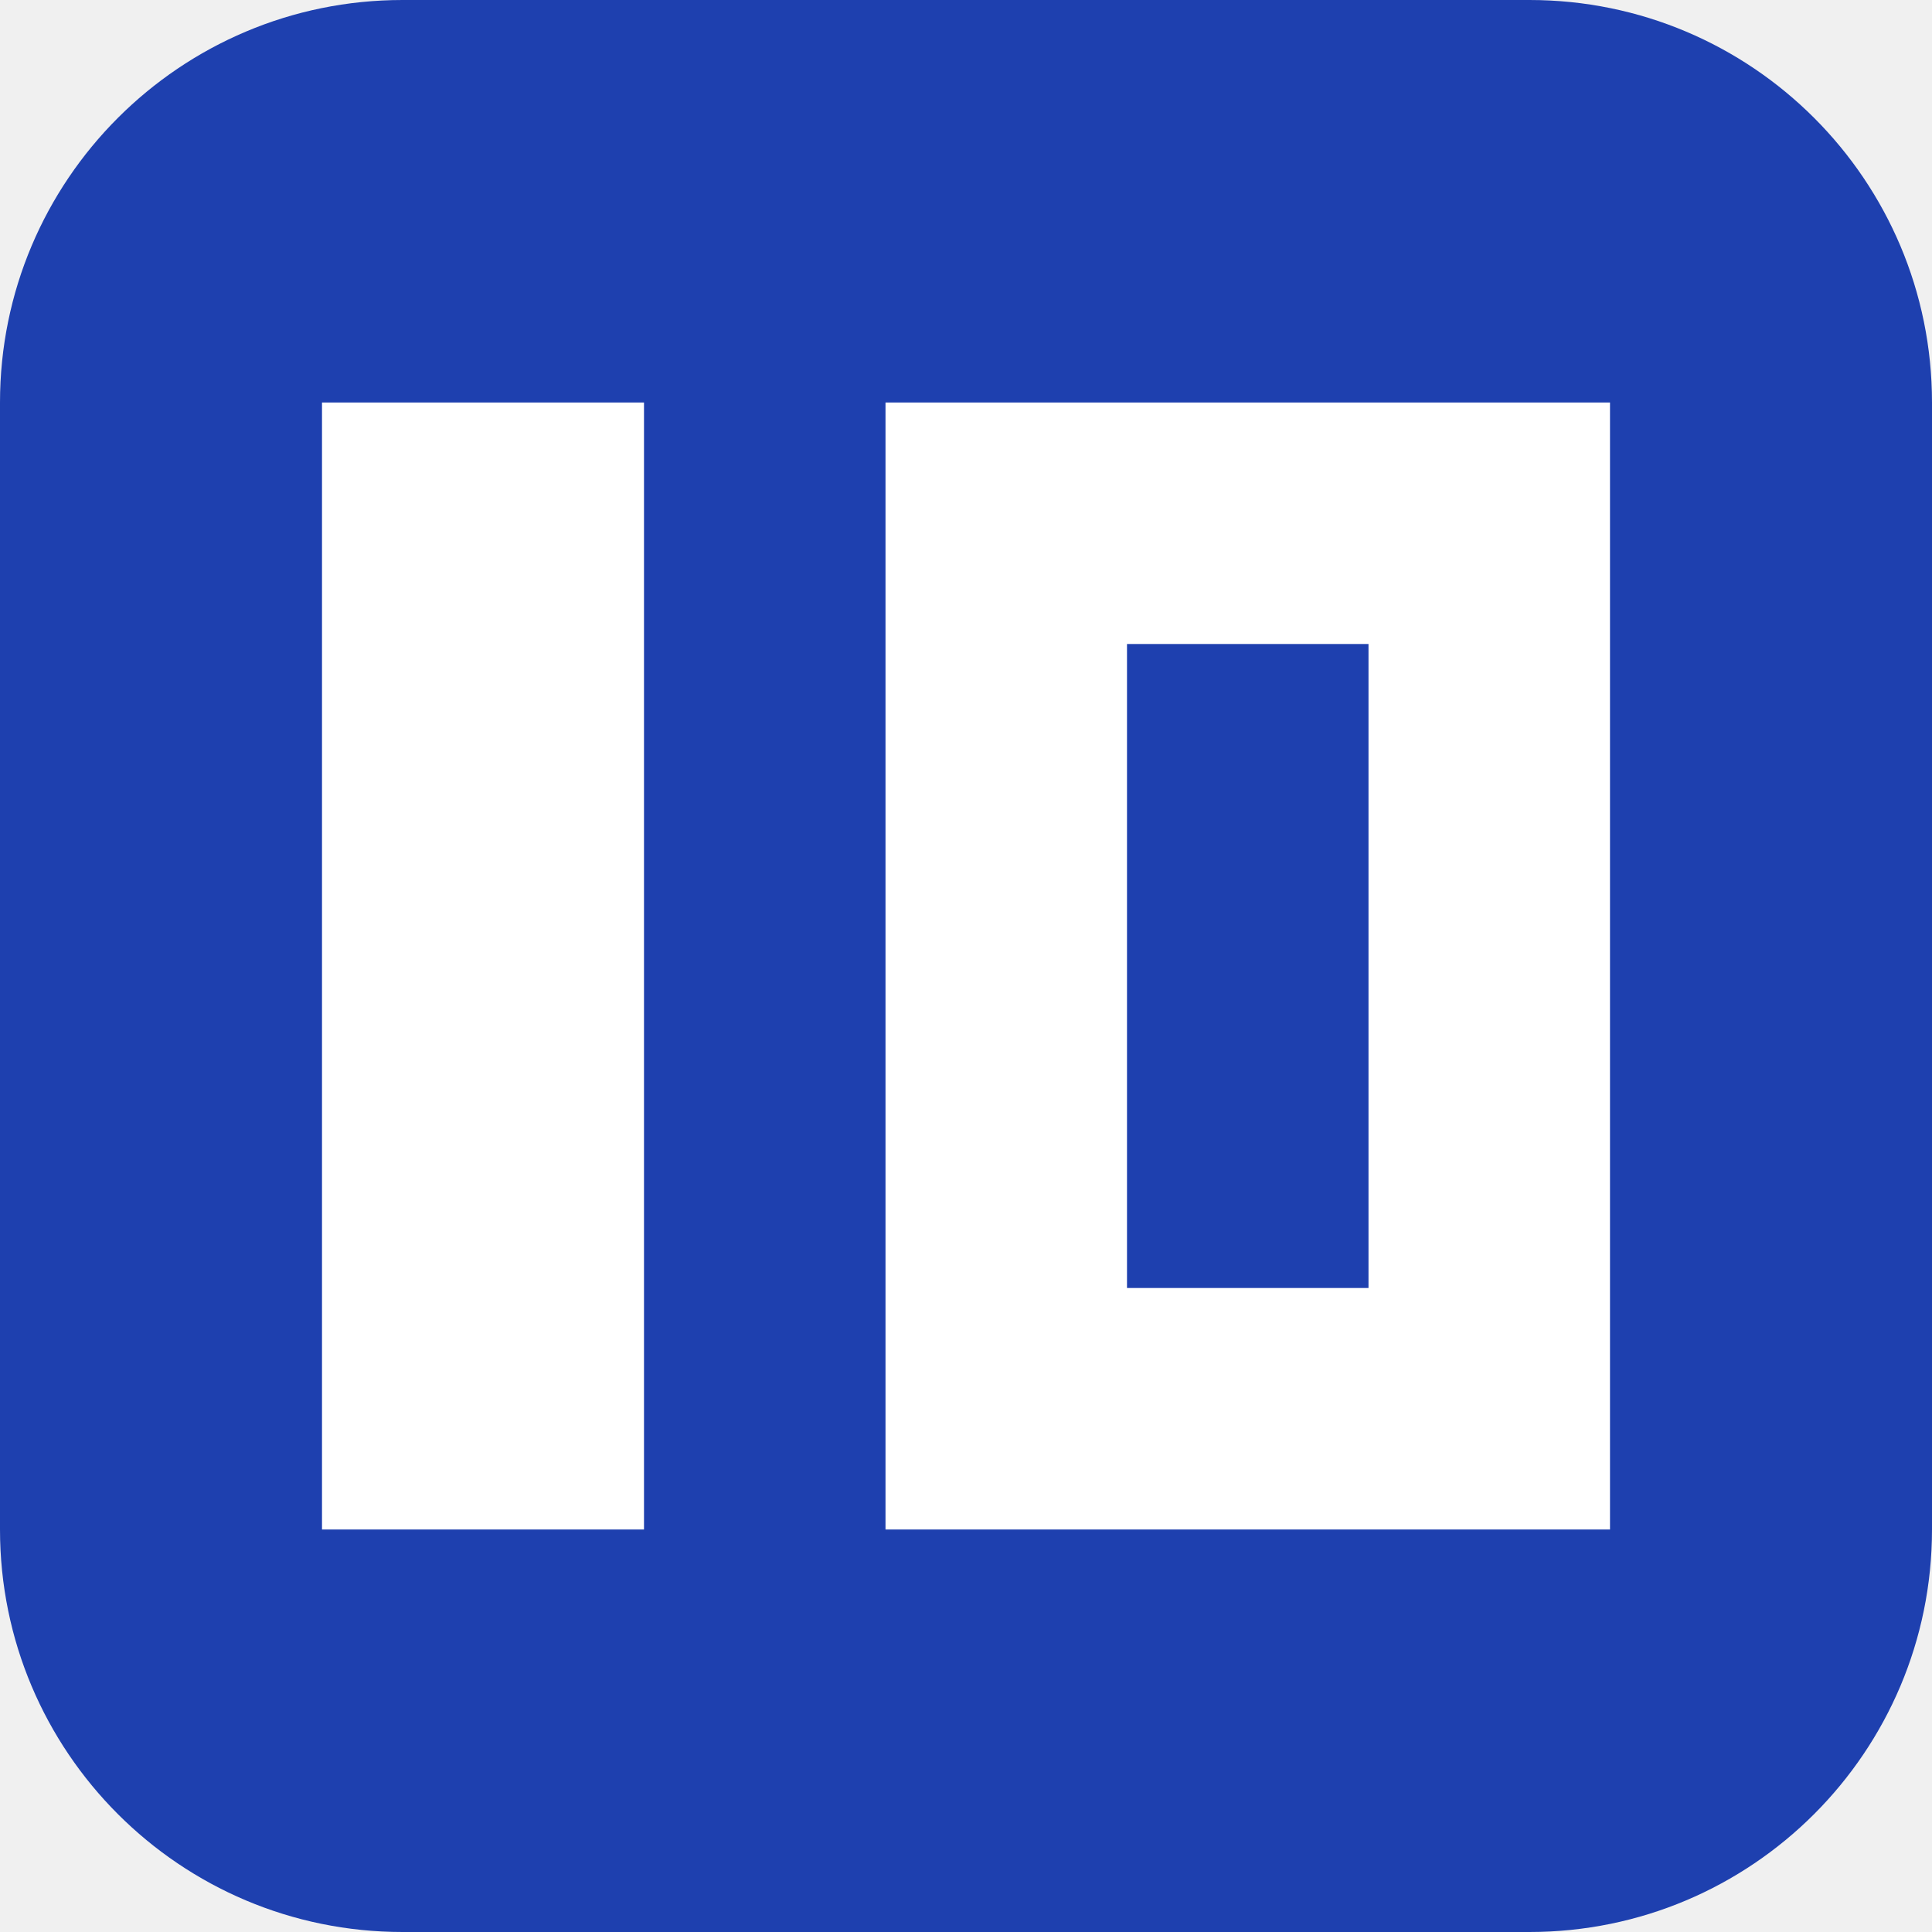
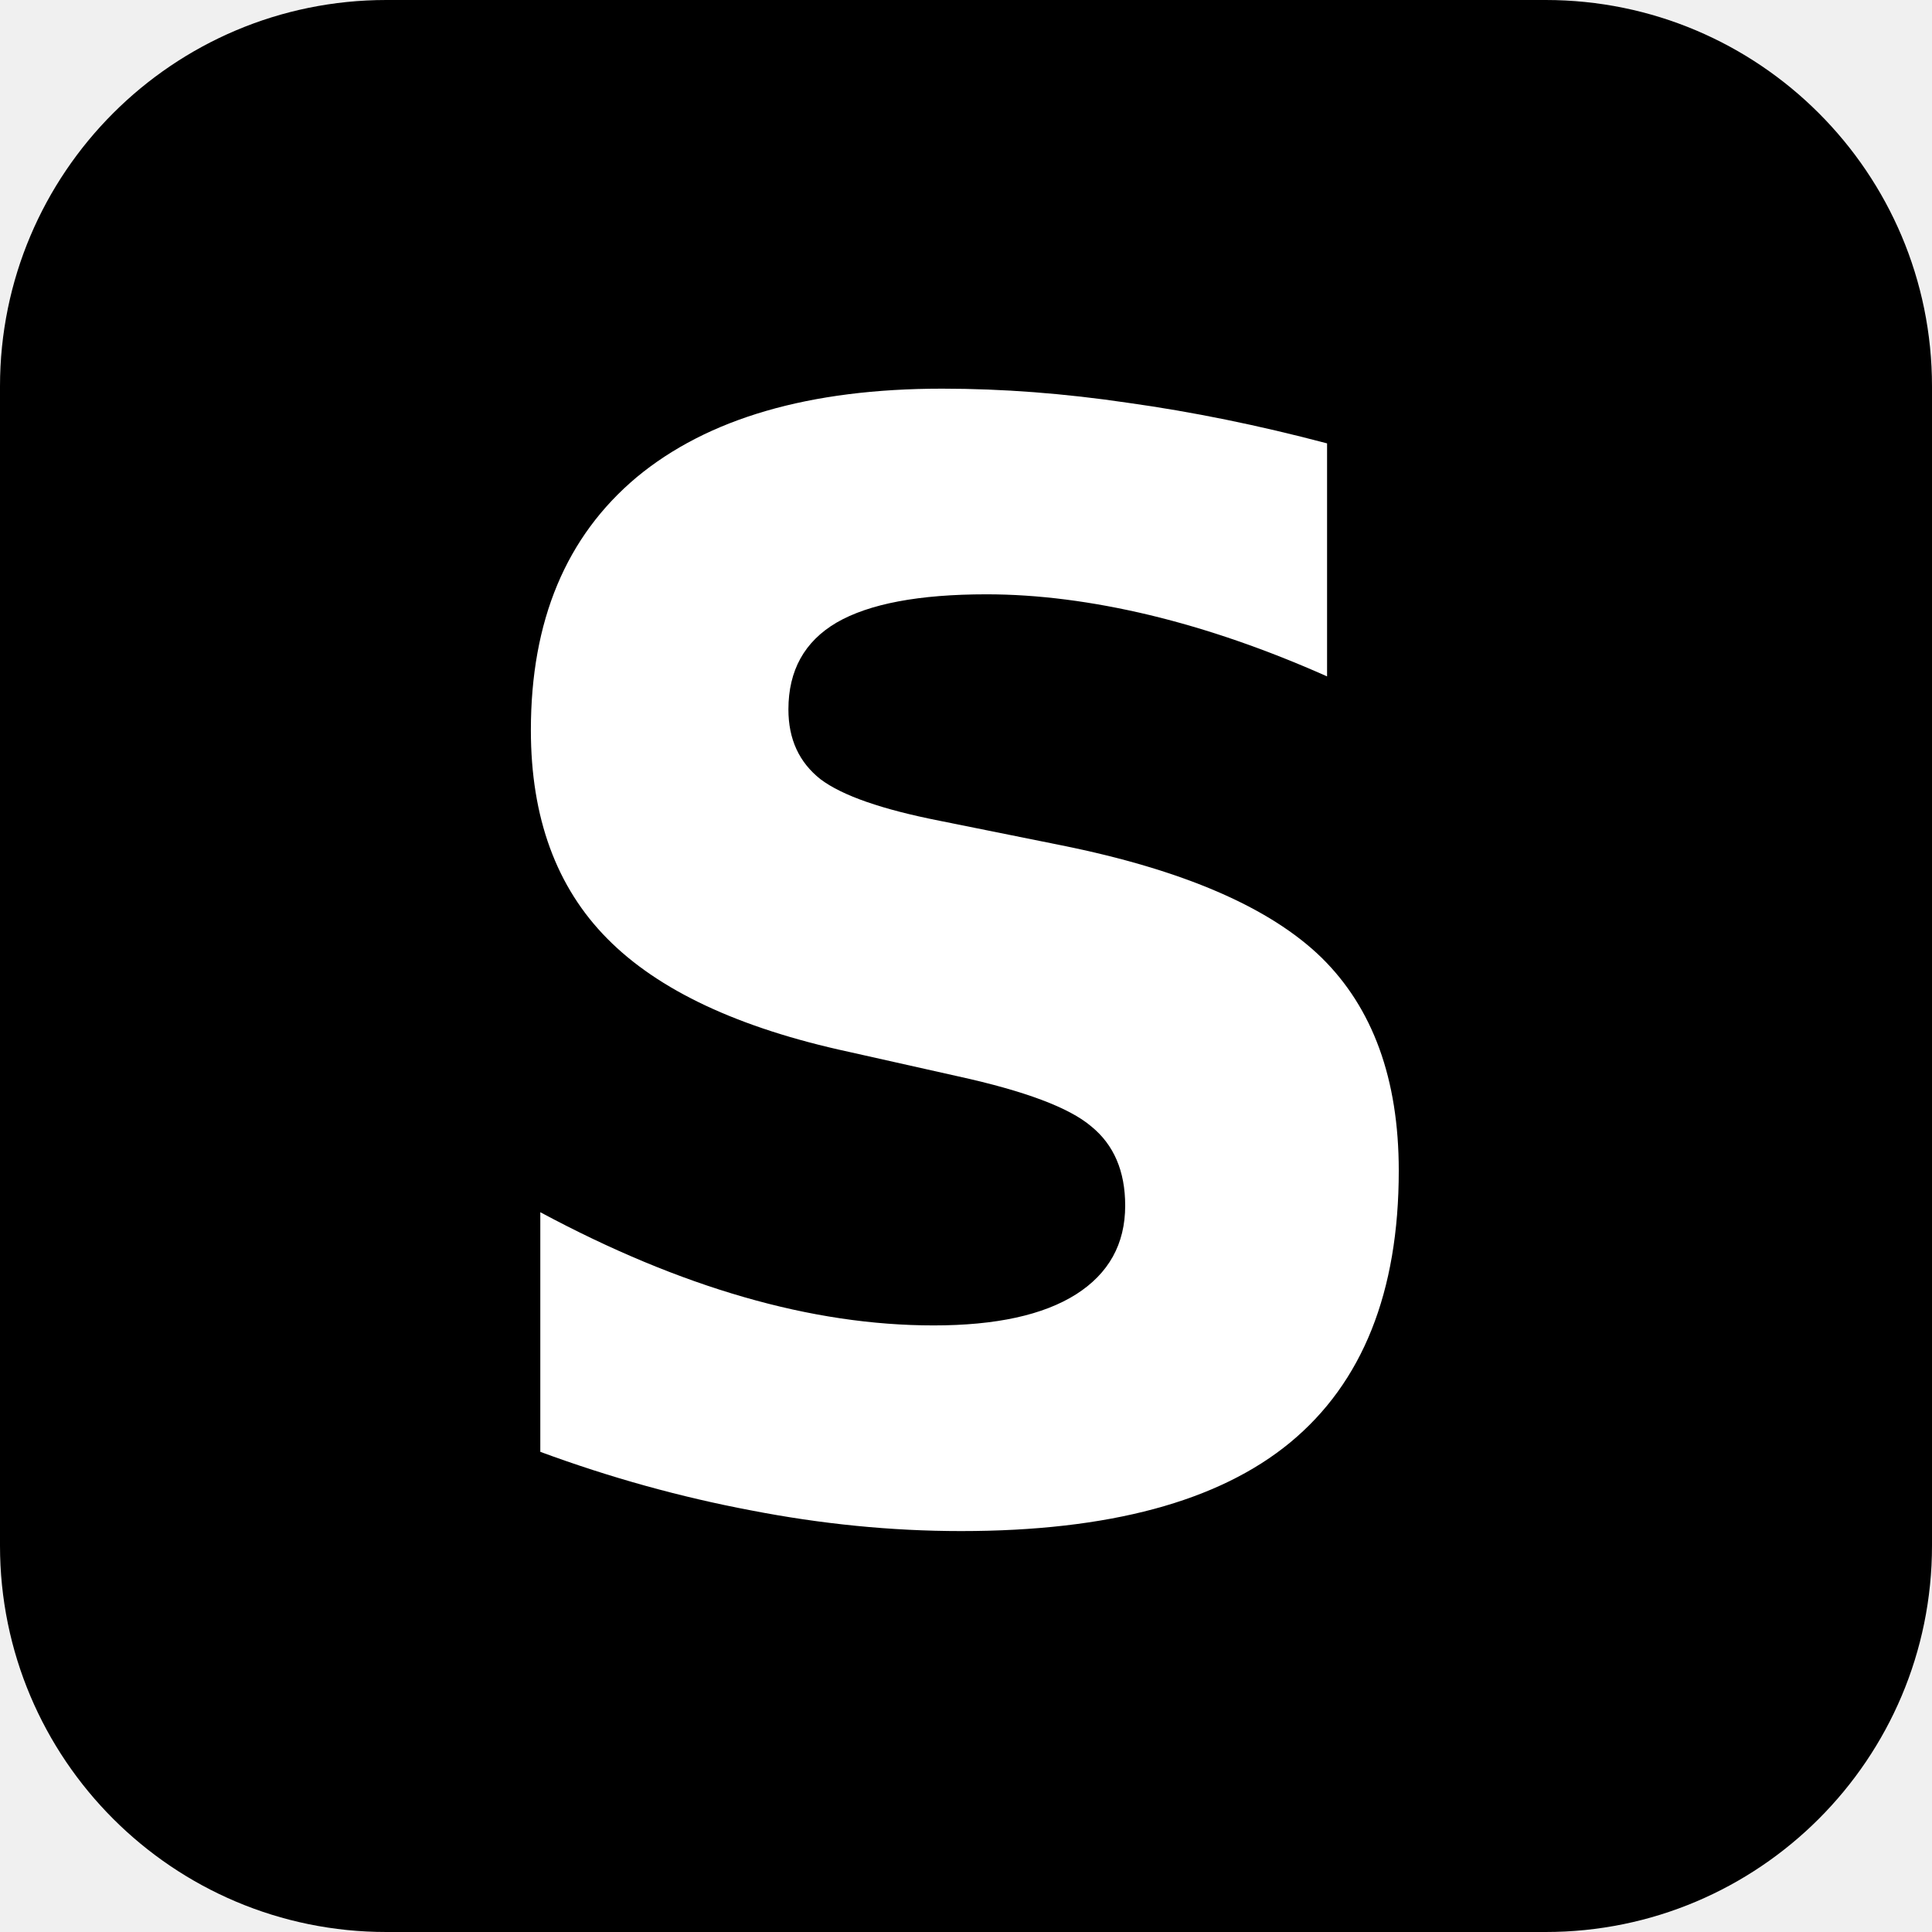
- <svg xmlns="http://www.w3.org/2000/svg" role="img" aria-label="tenboards" width="512" height="512" viewBox="0 0 24 24">
-   <rect width="24" height="24" rx="5" fill="#1e40af" />
-   <path fill="#ffffff" fill-rule="evenodd" d="M4 5h4v14H4V5Zm7 0h9v14h-9V5Zm3 3v8h3V8h-3Z" />
+ <svg xmlns="http://www.w3.org/2000/svg" role="img" aria-label="Shirtat" viewBox="0 0 32 32">
+   <rect width="32" height="32" rx="6.4" fill="#000" />
+   <text x="16" y="25" text-anchor="middle" font-family="DejaVu Sans,Verdana,Arial,Helvetica,sans-serif" font-weight="700" font-size="25" fill="#fff">S</text>
</svg>
